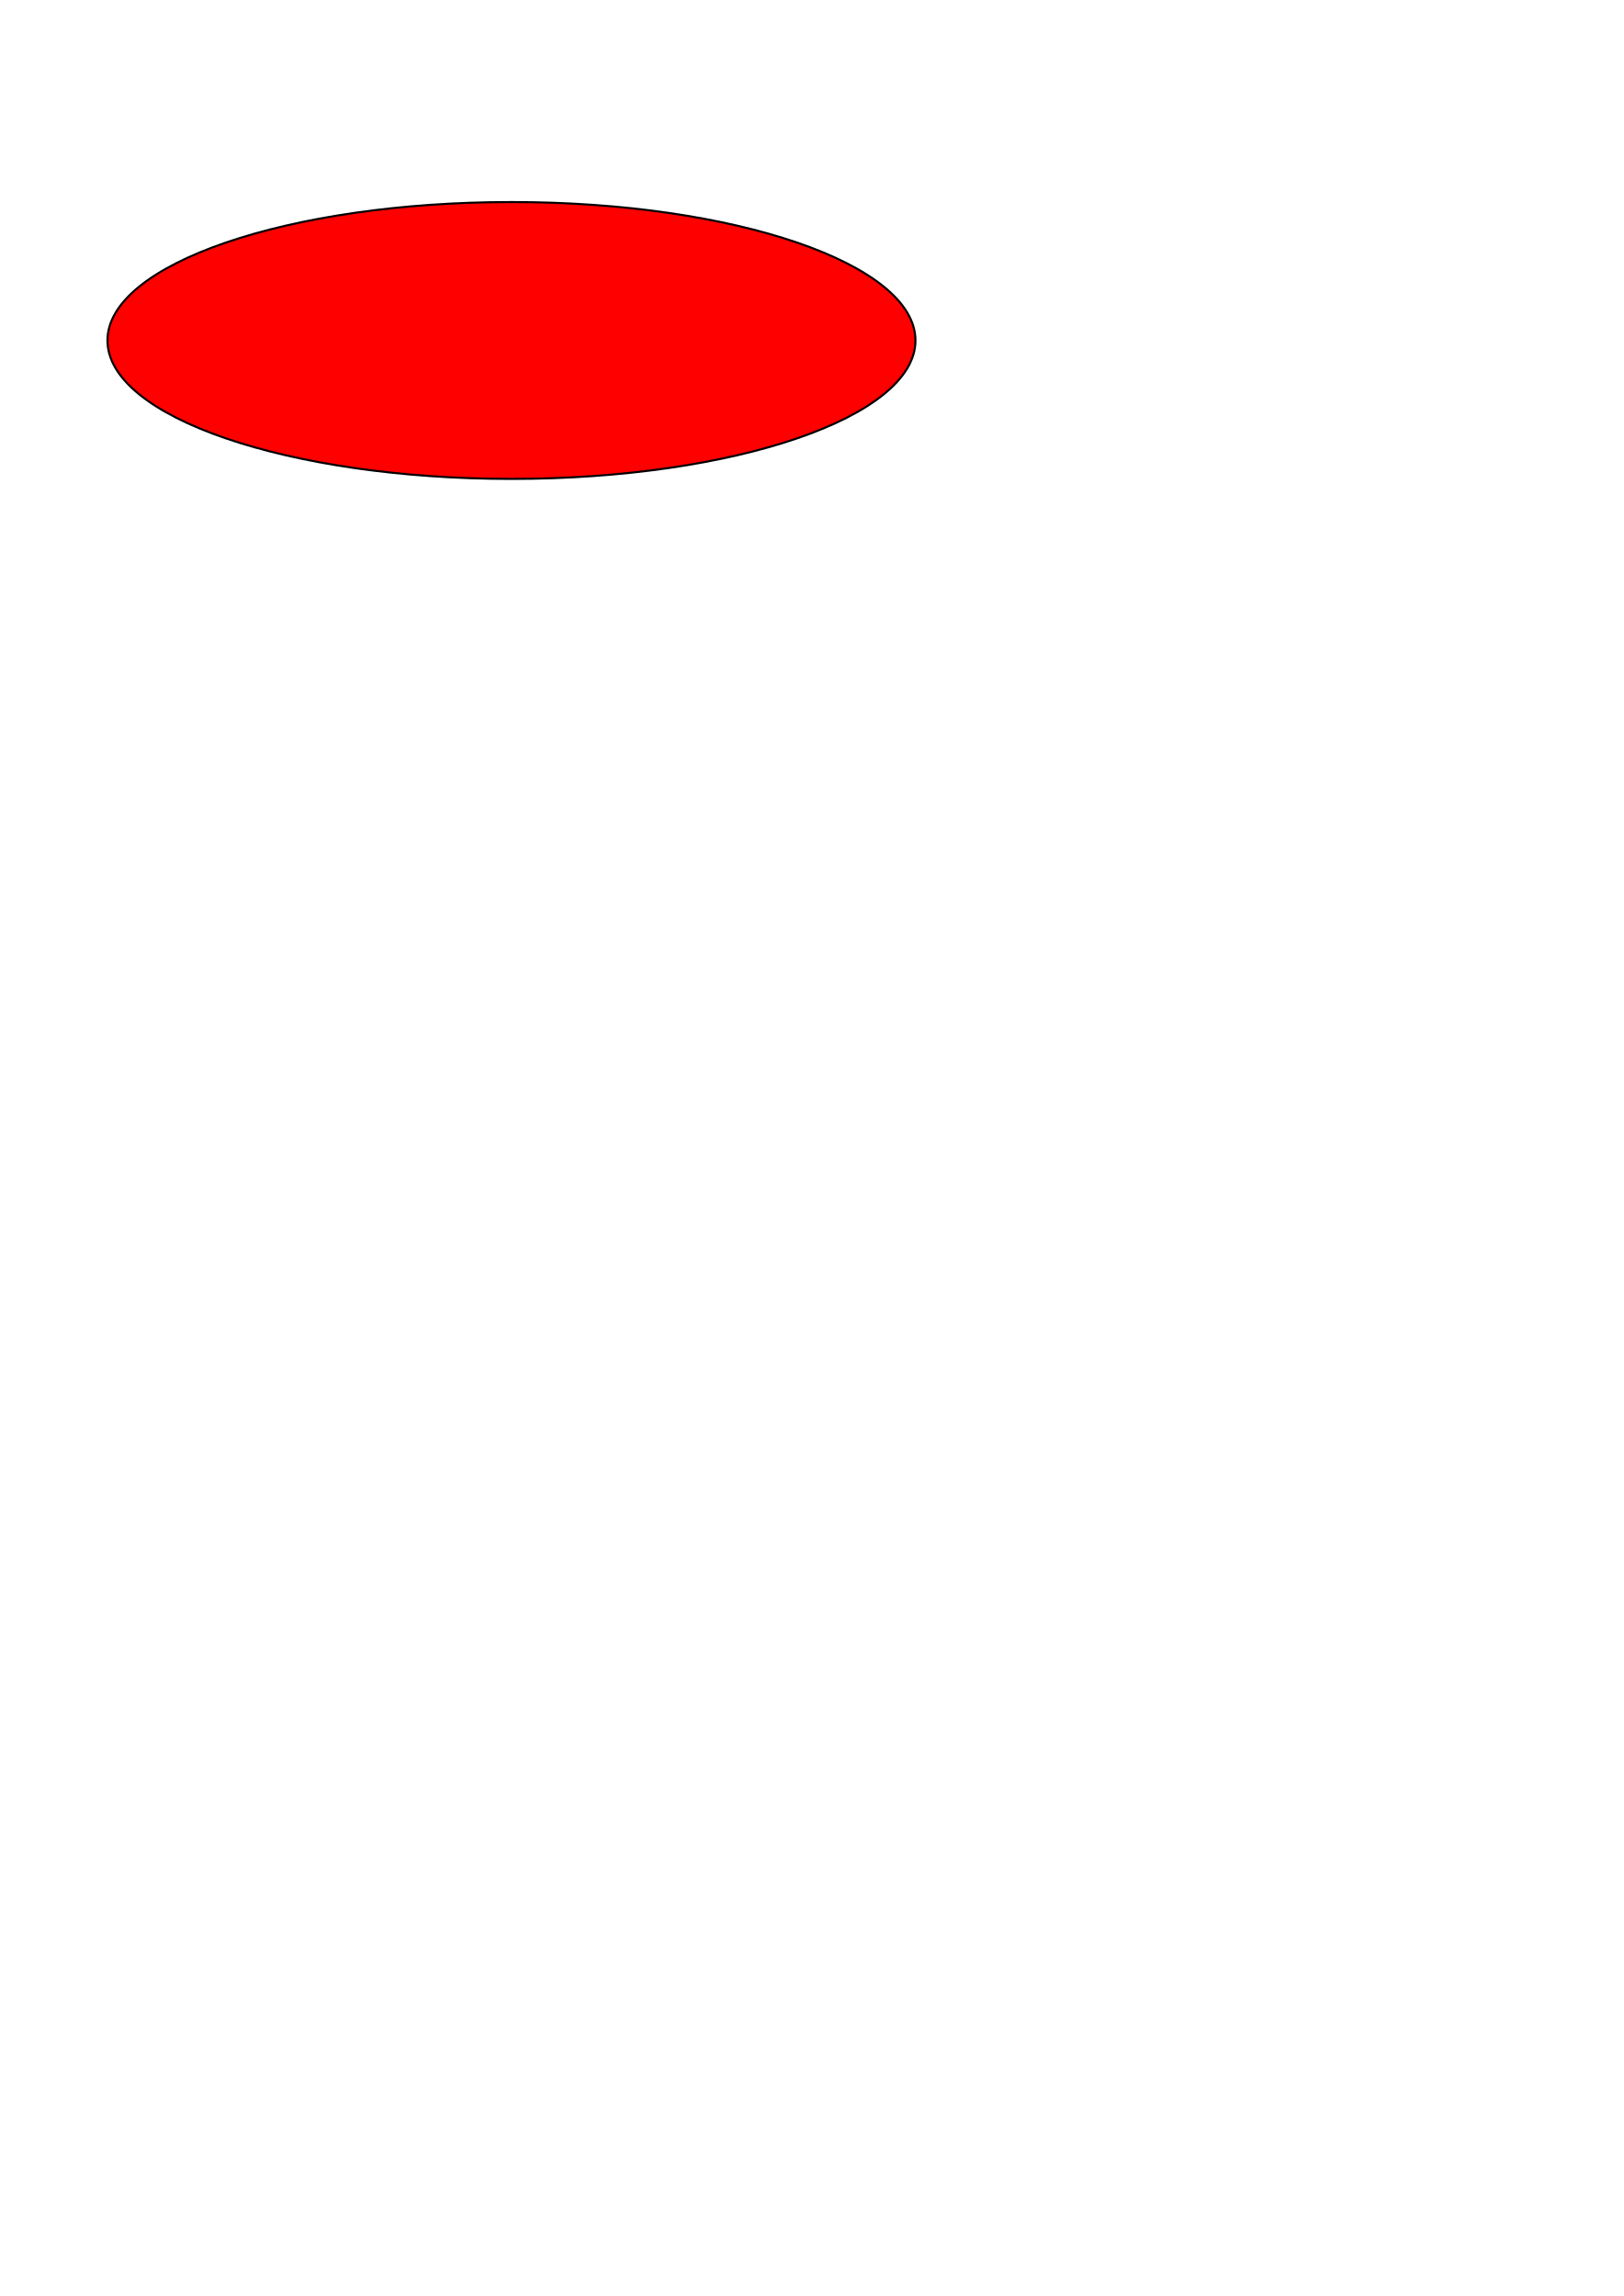
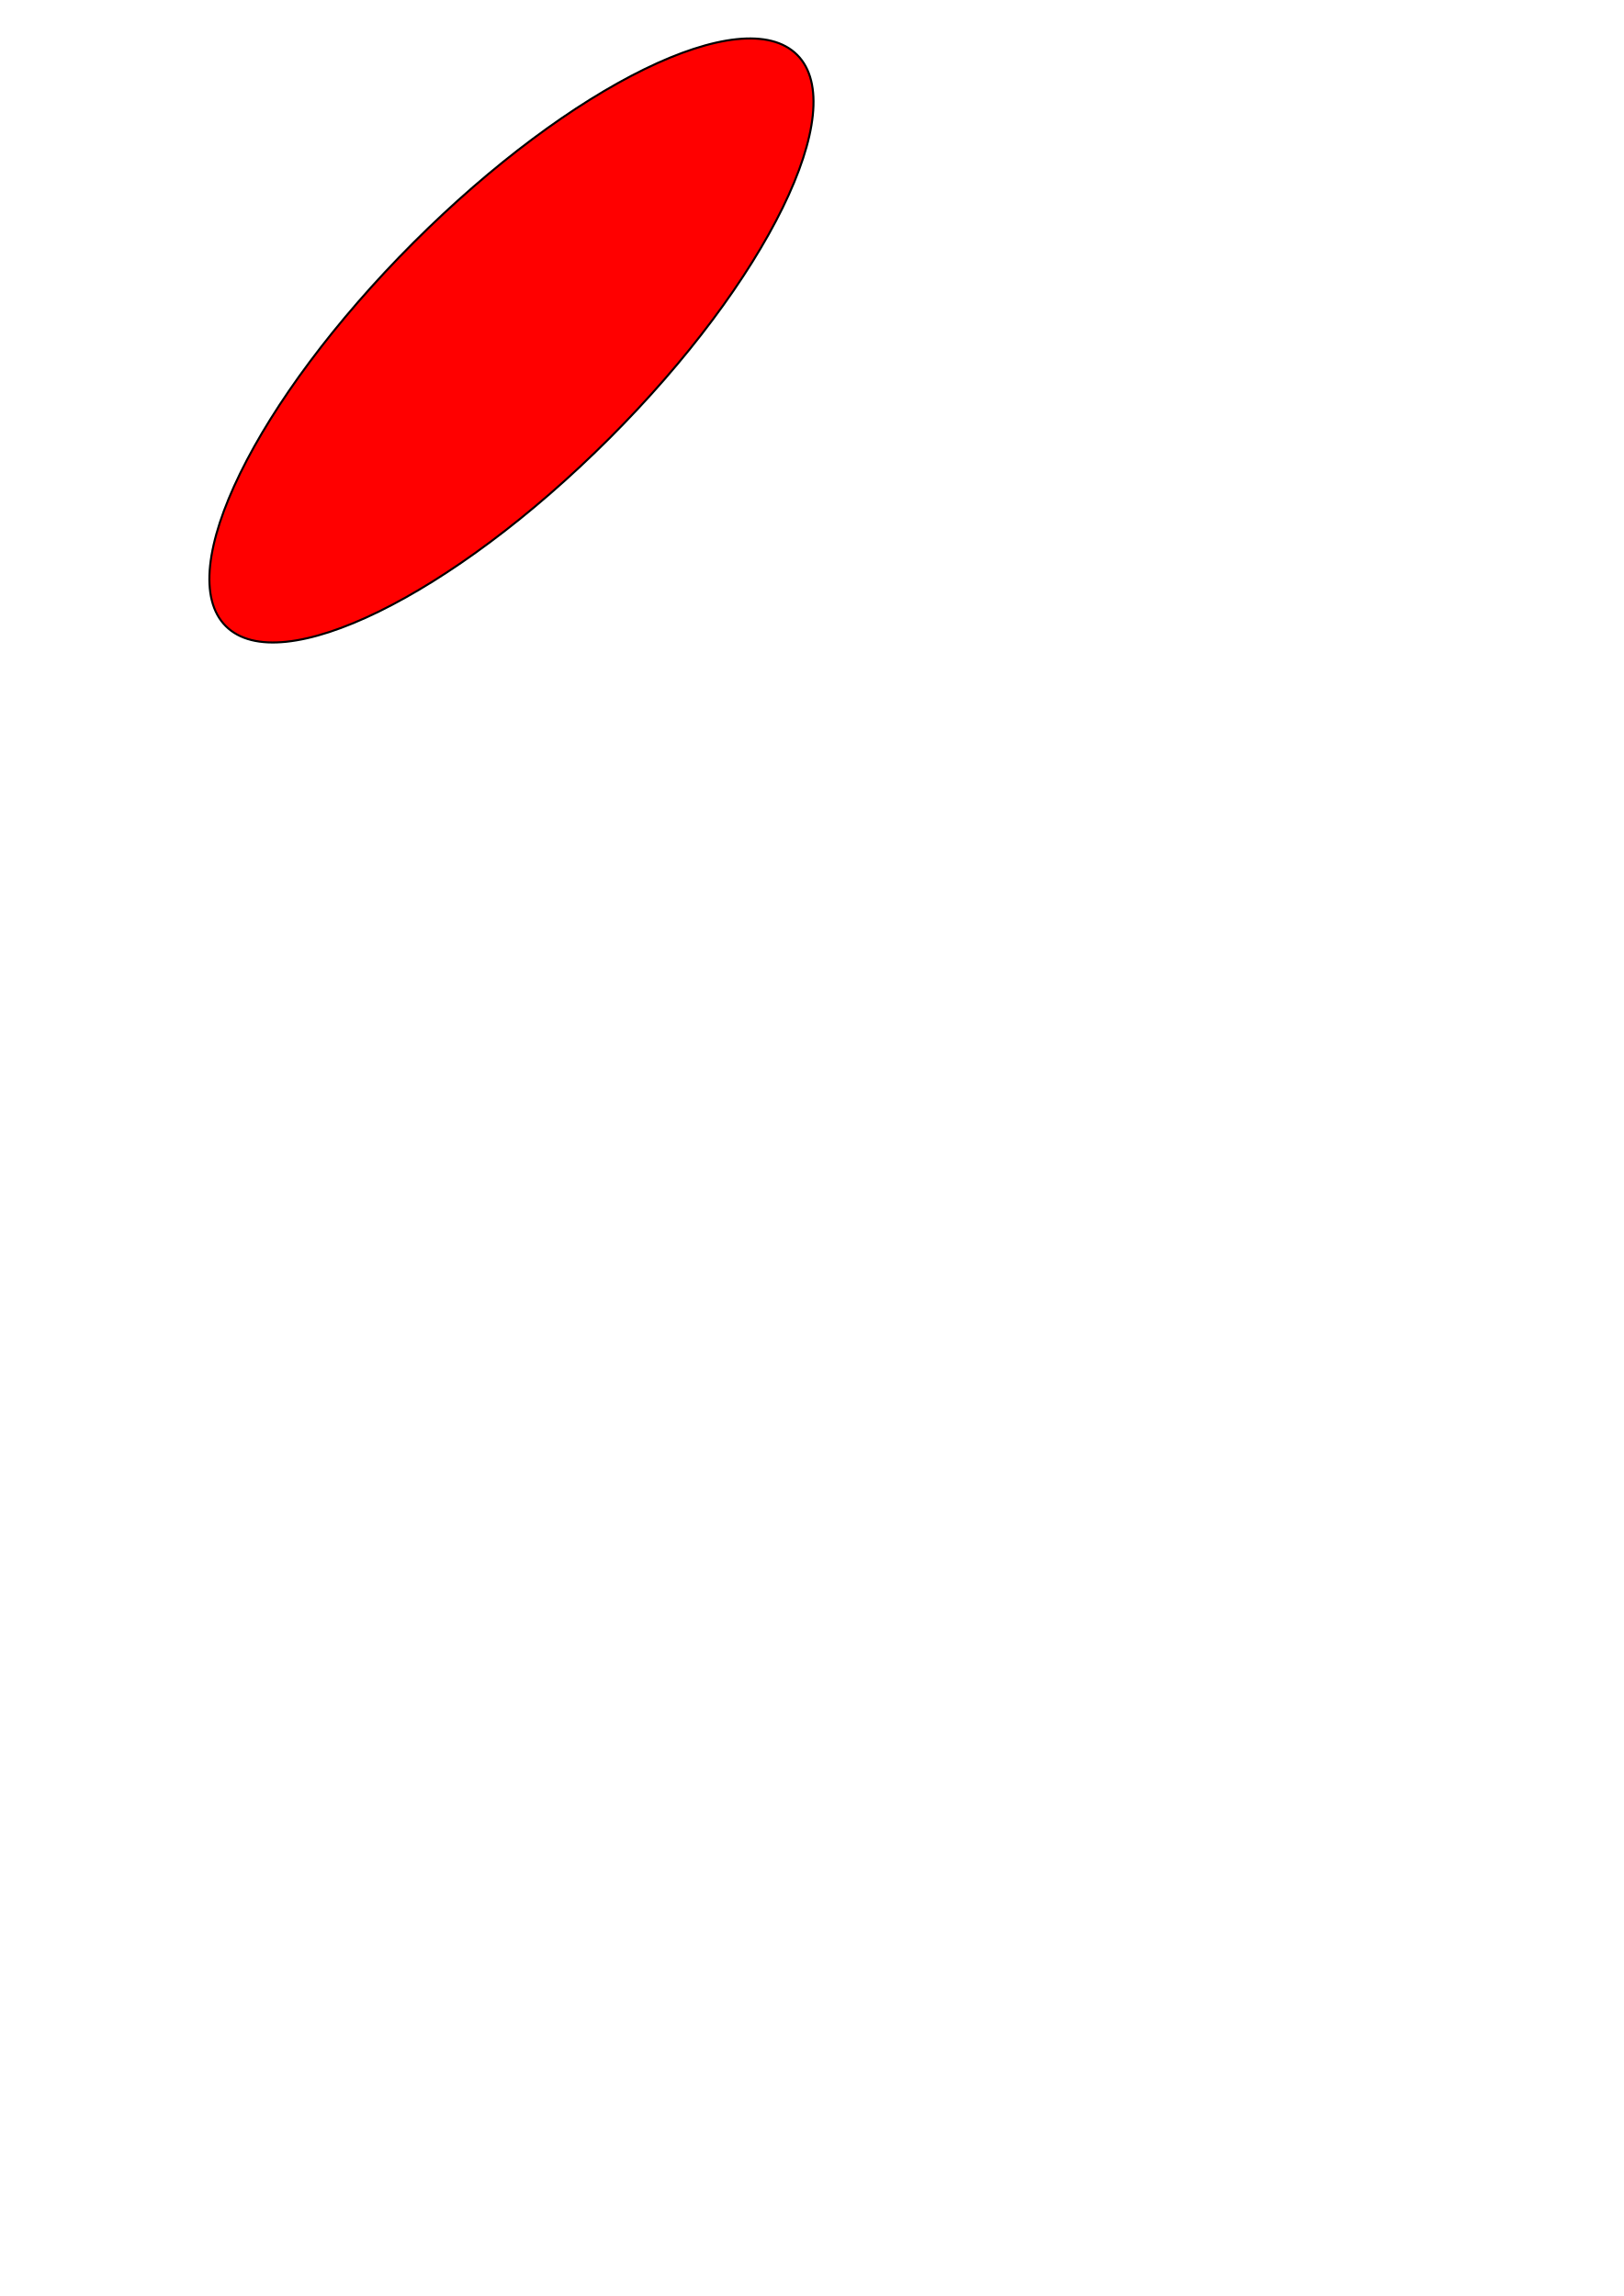
<svg xmlns="http://www.w3.org/2000/svg" width="210mm" height="297mm" id="svg2" version="1.1">
  <defs id="defs4" />
  <g id="layer1">
-     <path style="fill:#ff0000;fill-rule:evenodd;stroke:#000000;stroke-width:1px;stroke-linecap:butt;stroke-linejoin:miter;stroke-opacity:1" id="path3035" d="m 447.498,166.458 a 197.485,67.68 0 1 1 -394.97,0 197.485,67.68 0 1 1 394.97,0 z" />
+     <path style="fill:#ff0000;fill-rule:evenodd;stroke:#000000;stroke-width:1px;stroke-linecap:butt;stroke-linejoin:miter;stroke-opacity:1" id="path3035" d="m 447.498,166.458 a 197.485,67.68 0 1 1 -394.97,0 197.485,67.68 0 1 1 394.97,0 z" transform="matrix(0.7071068,-0.7071068,0.7071068,0.7071068,-44.47683,225.5402)" />
  </g>
</svg>
